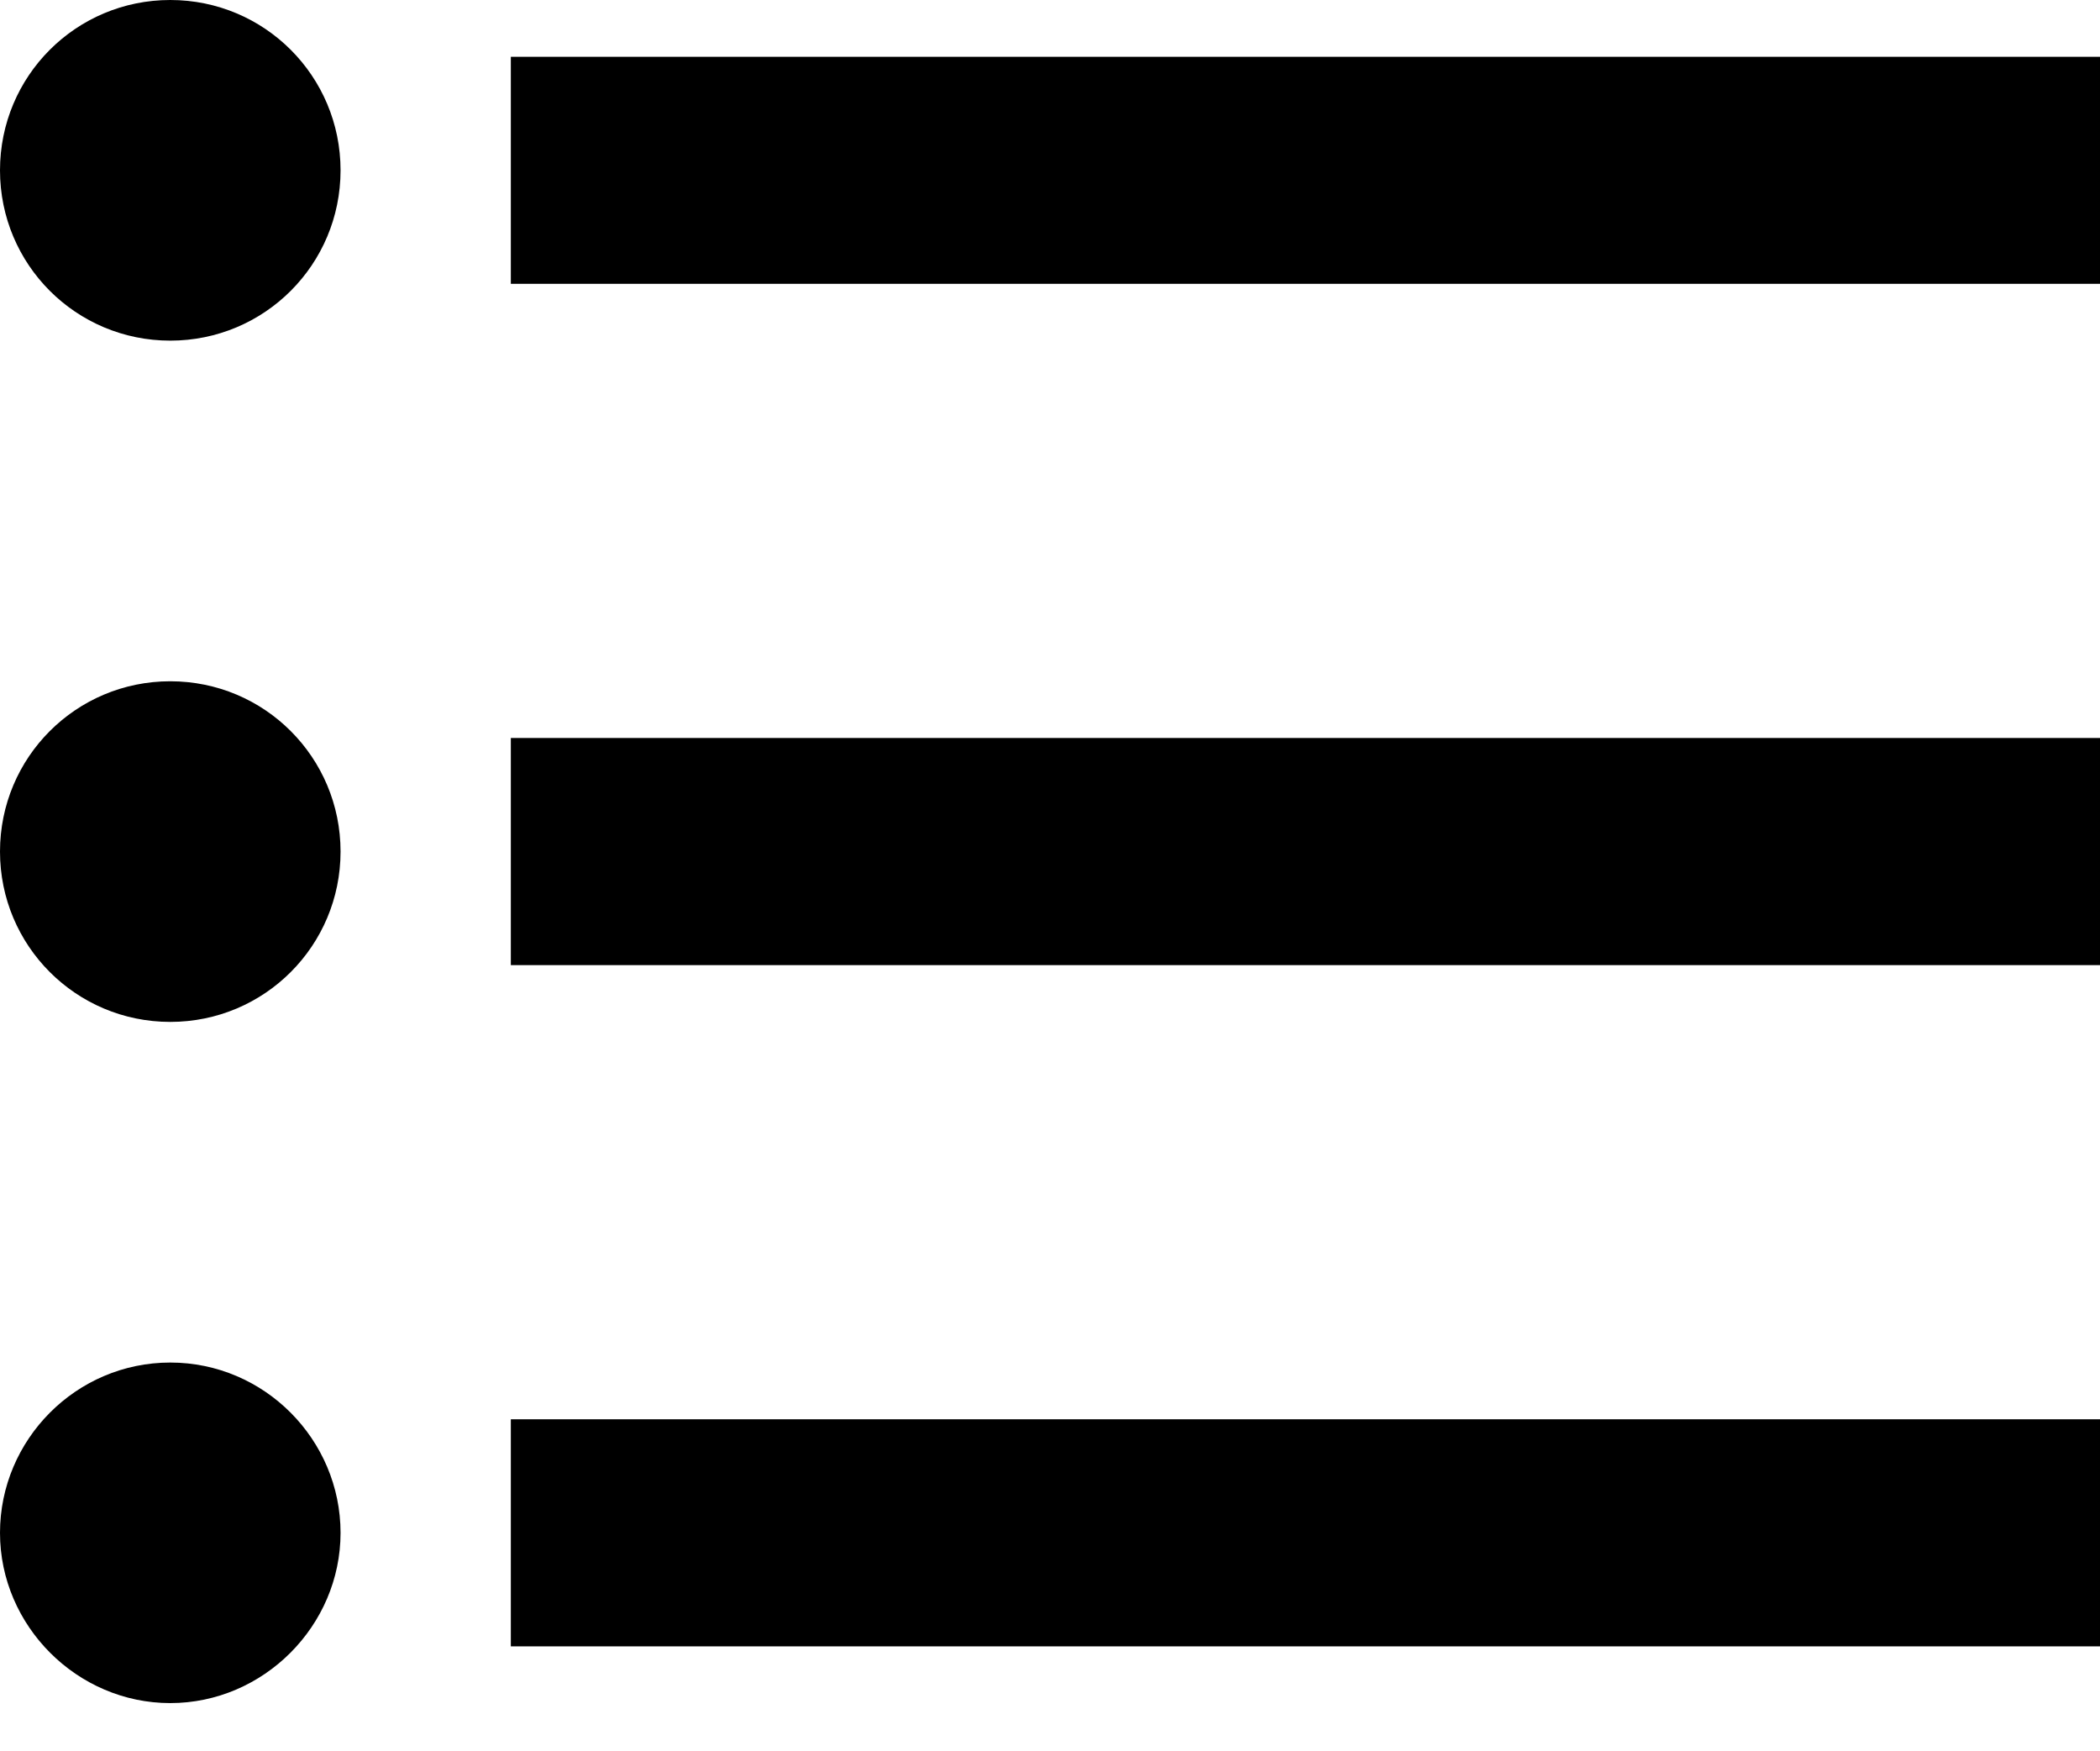
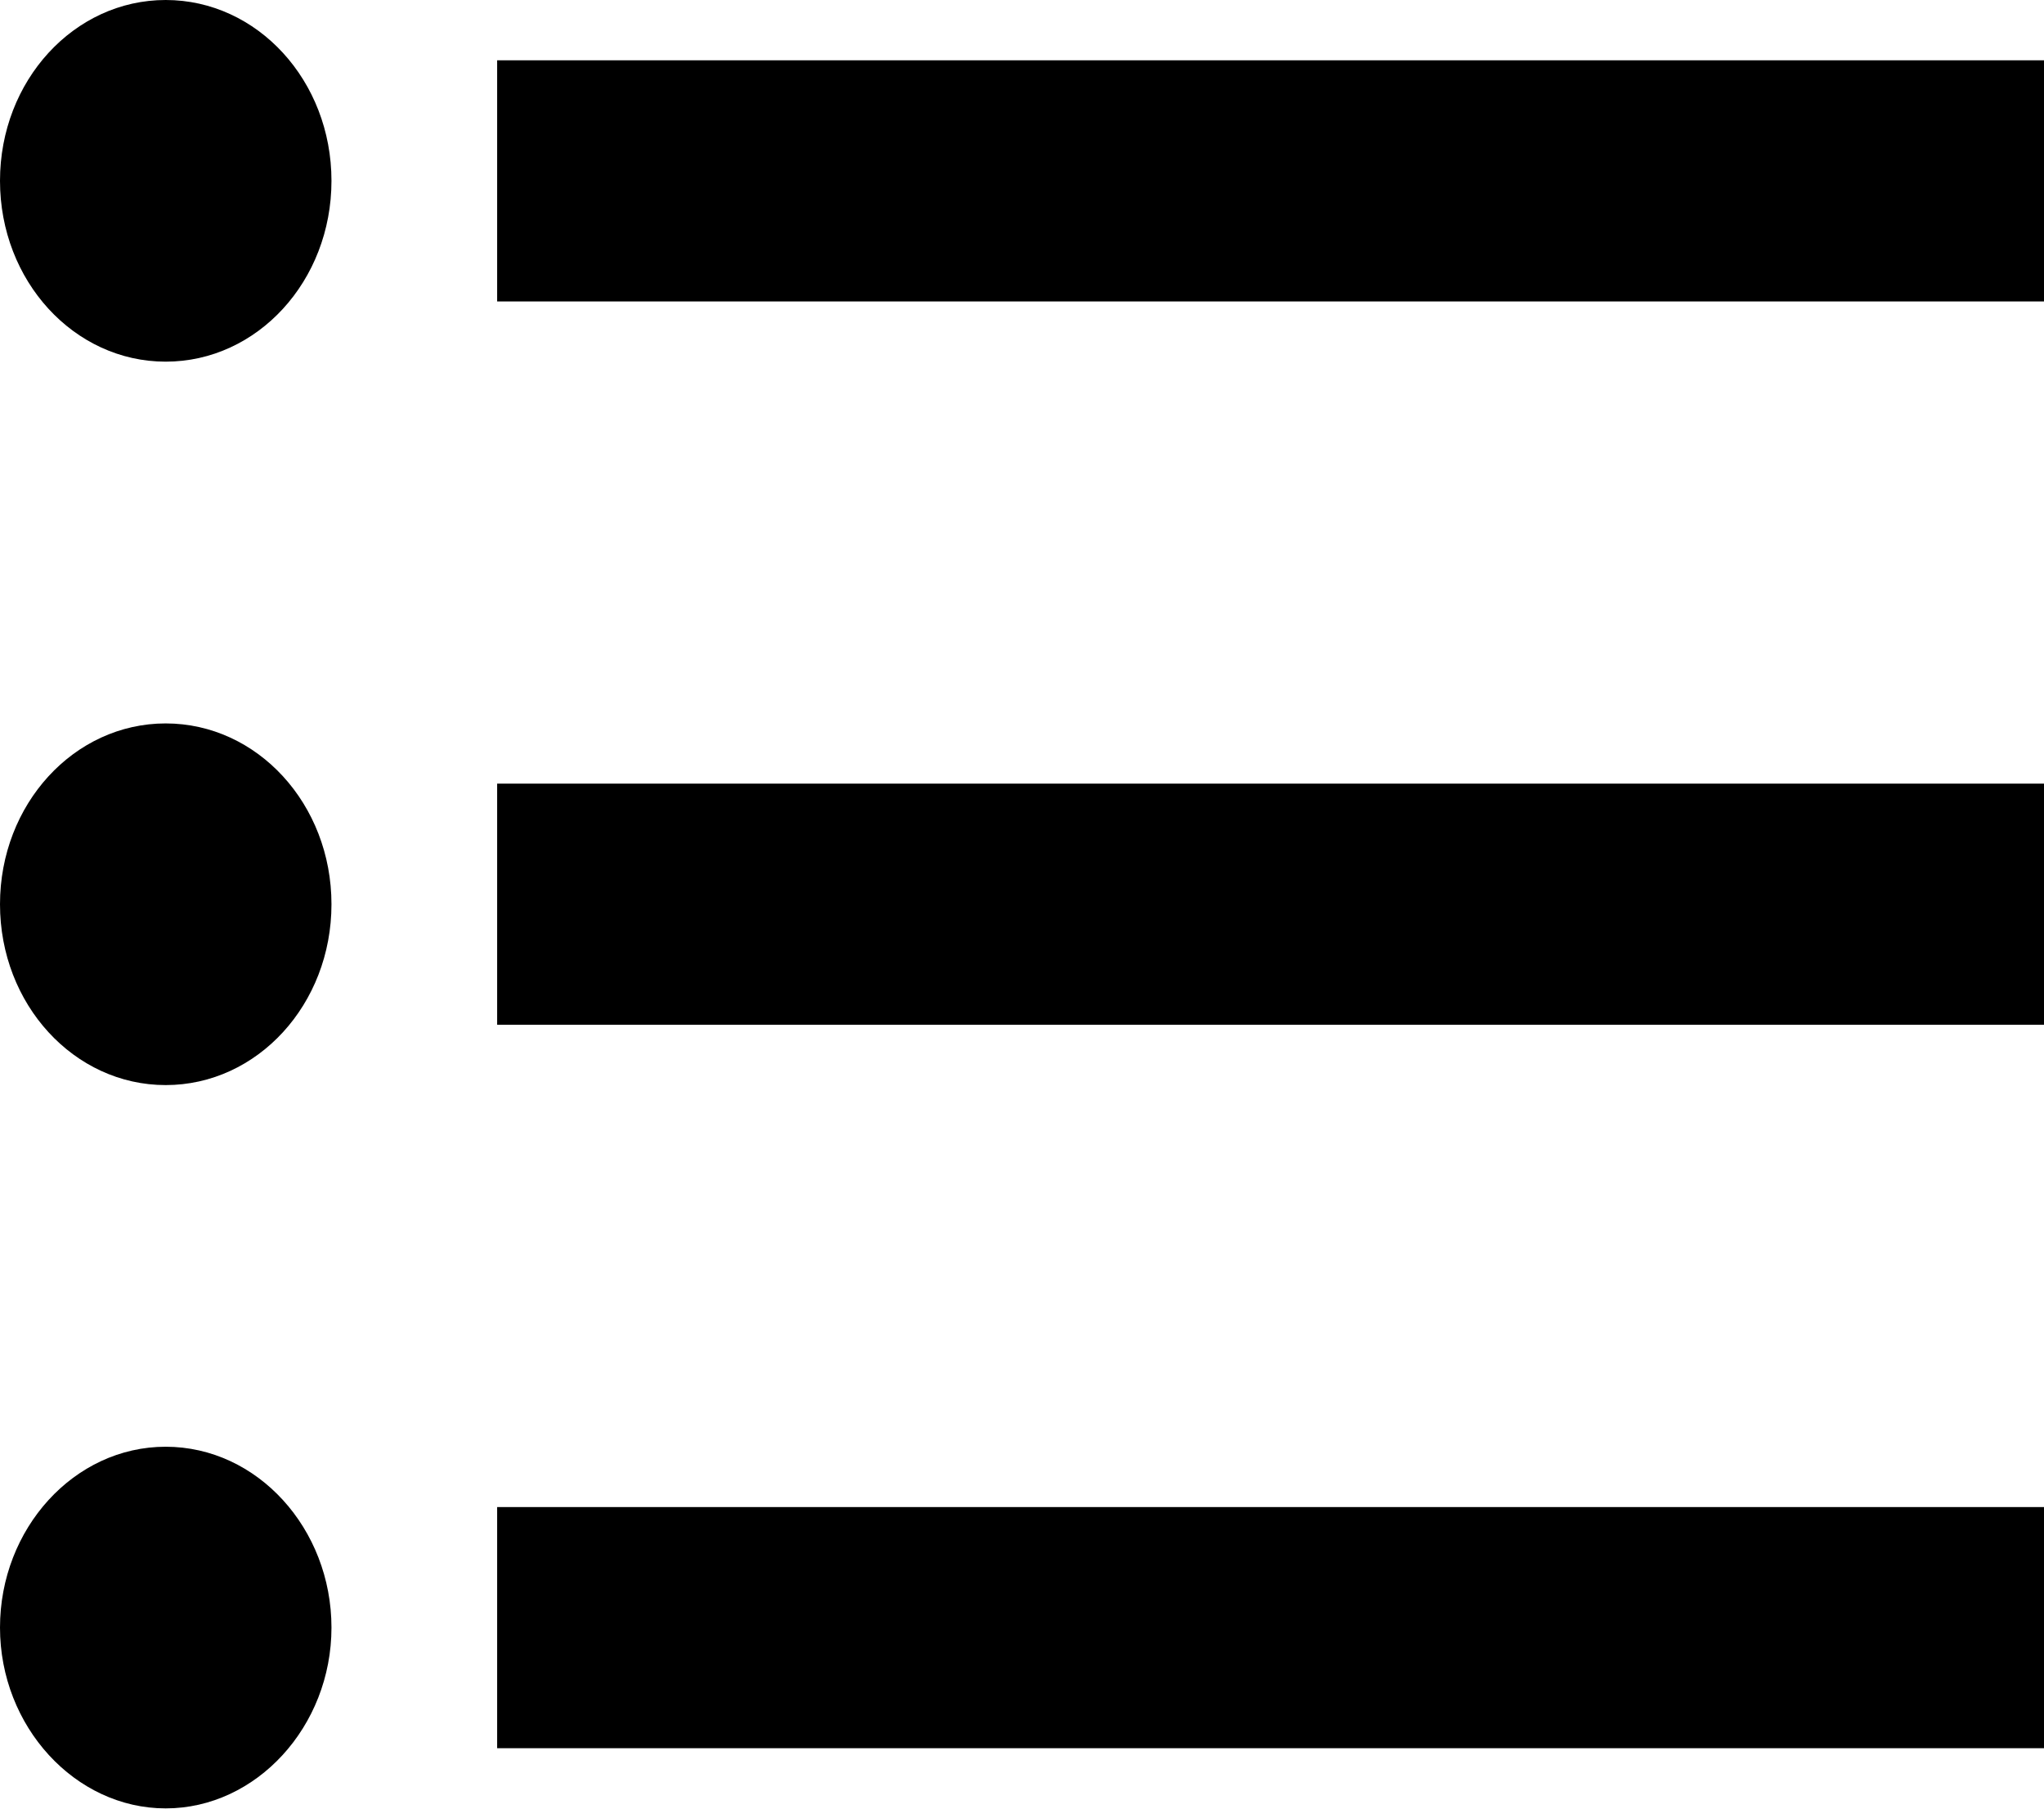
- <svg xmlns="http://www.w3.org/2000/svg" width="24" height="20" viewBox="0 0 24 20" fill="none">
-   <path d="M1.946 7.784C0.869 7.784 0 8.653 0 9.73C0 10.806 0.869 11.676 1.946 11.676C3.023 11.676 3.892 10.806 3.892 9.73C3.892 8.653 3.023 7.784 1.946 7.784ZM1.946 0C0.869 0 0 0.869 0 1.946C0 3.023 0.869 3.892 1.946 3.892C3.023 3.892 3.892 3.023 3.892 1.946C3.892 0.869 3.023 0 1.946 0ZM1.946 15.568C0.869 15.568 0 16.45 0 17.514C0 18.577 0.882 19.459 1.946 19.459C3.01 19.459 3.892 18.577 3.892 17.514C3.892 16.45 3.023 15.568 1.946 15.568ZM5.838 18.811H24V16.216H5.838V18.811ZM5.838 11.027H24V8.432H5.838V11.027ZM5.838 0.649V3.243H24V0.649H5.838Z" fill="black" />
+ <svg xmlns="http://www.w3.org/2000/svg" width="18" height="16" viewBox="0 0 18 16" fill="none">
+   <path d="M1.459 6.369C0.652 6.369 0 7.08 0 7.961C0 8.842 0.652 9.553 1.459 9.553C2.267 9.553 2.919 8.842 2.919 7.961C2.919 7.08 2.267 6.369 1.459 6.369ZM1.459 0C0.652 0 0 0.711 0 1.592C0 2.473 0.652 3.184 1.459 3.184C2.267 3.184 2.919 2.473 2.919 1.592C2.919 0.711 2.267 0 1.459 0ZM1.459 12.737C0.652 12.737 0 13.459 0 14.329C0 15.2 0.662 15.921 1.459 15.921C2.257 15.921 2.919 15.2 2.919 14.329C2.919 13.459 2.267 12.737 1.459 12.737ZM4.378 15.391H18V13.268H4.378V15.391ZM4.378 9.022H18V6.899H4.378V9.022ZM4.378 0.531V2.654H18V0.531H4.378Z" fill="black" />
</svg>
